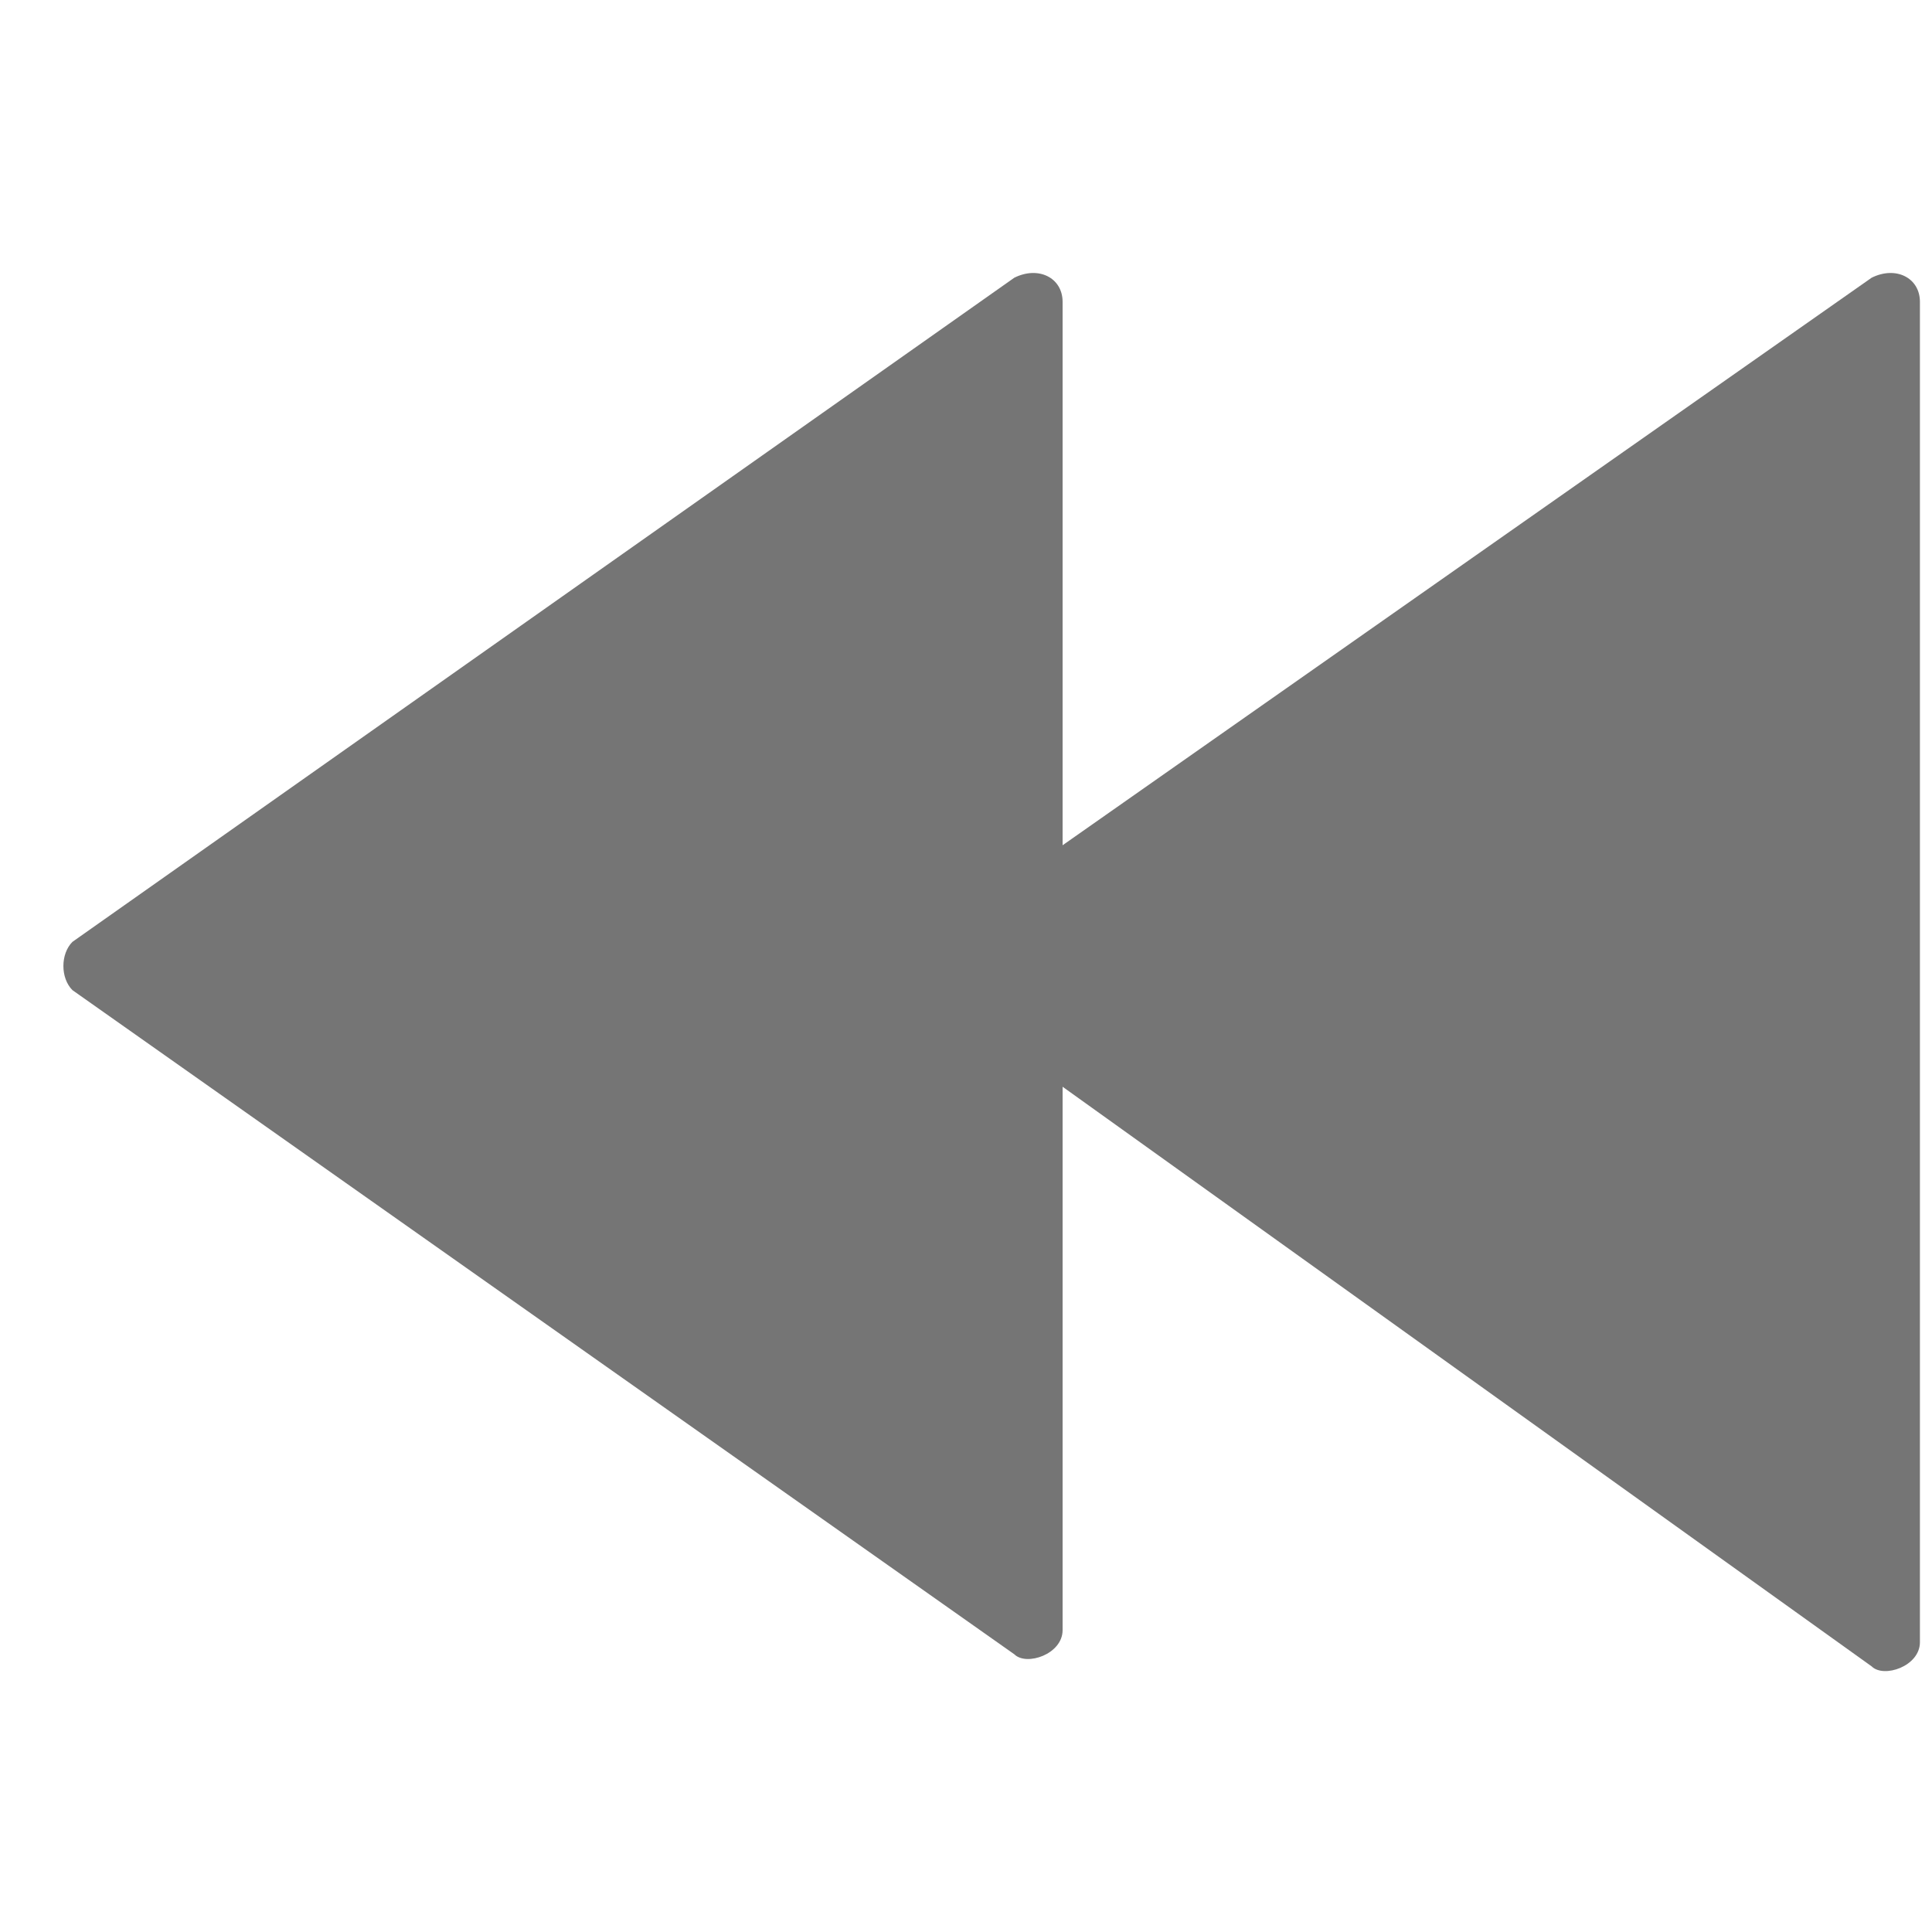
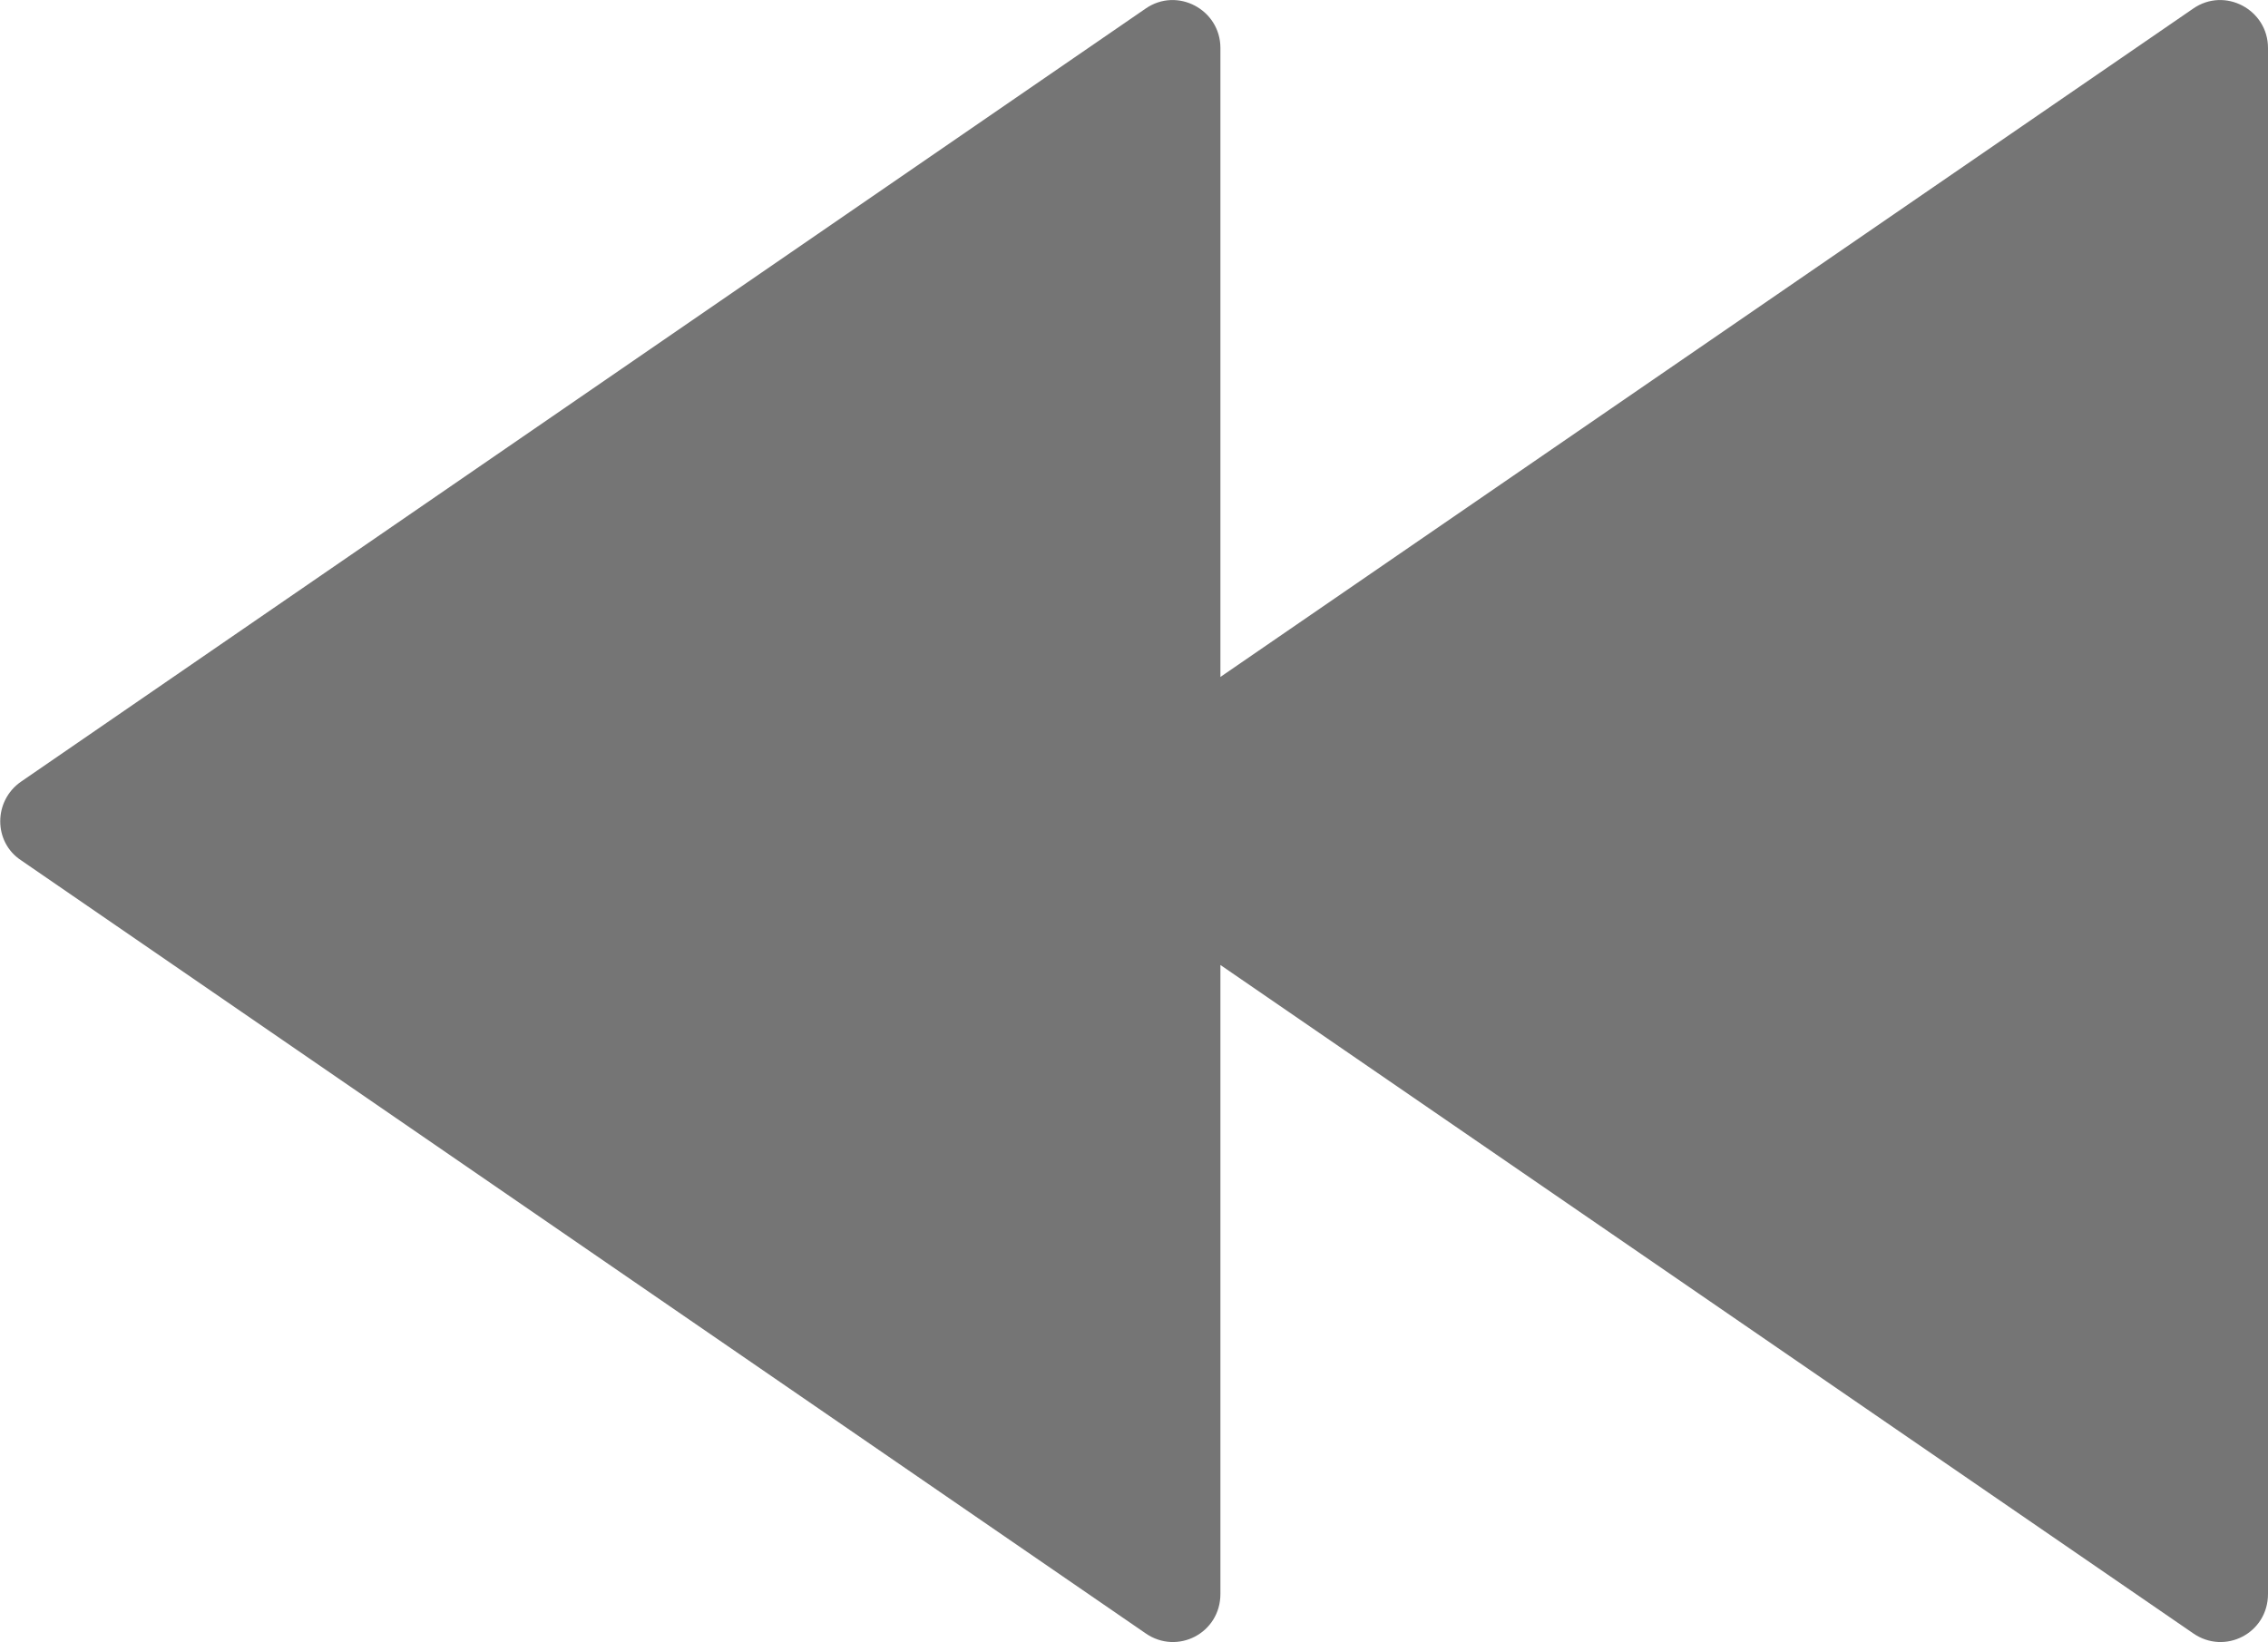
- <svg xmlns="http://www.w3.org/2000/svg" version="1.1" id="Calque_1" x="0px" y="0px" viewBox="0 0 16 16" style="enable-background:new 0 0 16 16;" xml:space="preserve">
-   <style type="text/css">
- 	.st0{fill:#757575;}
- </style>
-   <path class="st0" d="M15.9,2.5c0-0.2-0.2-0.3-0.4-0.2L8.8,7V2.5c0-0.2-0.2-0.3-0.4-0.2L0.6,7.8c-0.1,0.1-0.1,0.3,0,0.4l7.8,5.5  c0.1,0.1,0.4,0,0.4-0.2V9l6.7,4.8c0.1,0.1,0.4,0,0.4-0.2V2.5z" />
+ <svg xmlns="http://www.w3.org/2000/svg" id="a" viewBox="0 0 23.62 17.1">
+   <path d="M23.62,.5c0-.4-.45-.64-.78-.41L12.71,7.05V.5c0-.4-.45-.64-.78-.41L.22,8.14c-.29,.2-.29,.63,0,.82l11.71,8.05c.33,.23,.78,0,.78-.41v-6.55l10.13,6.96c.33,.23,.78,0,.78-.41V.5Z" fill="#757575" />
</svg>
